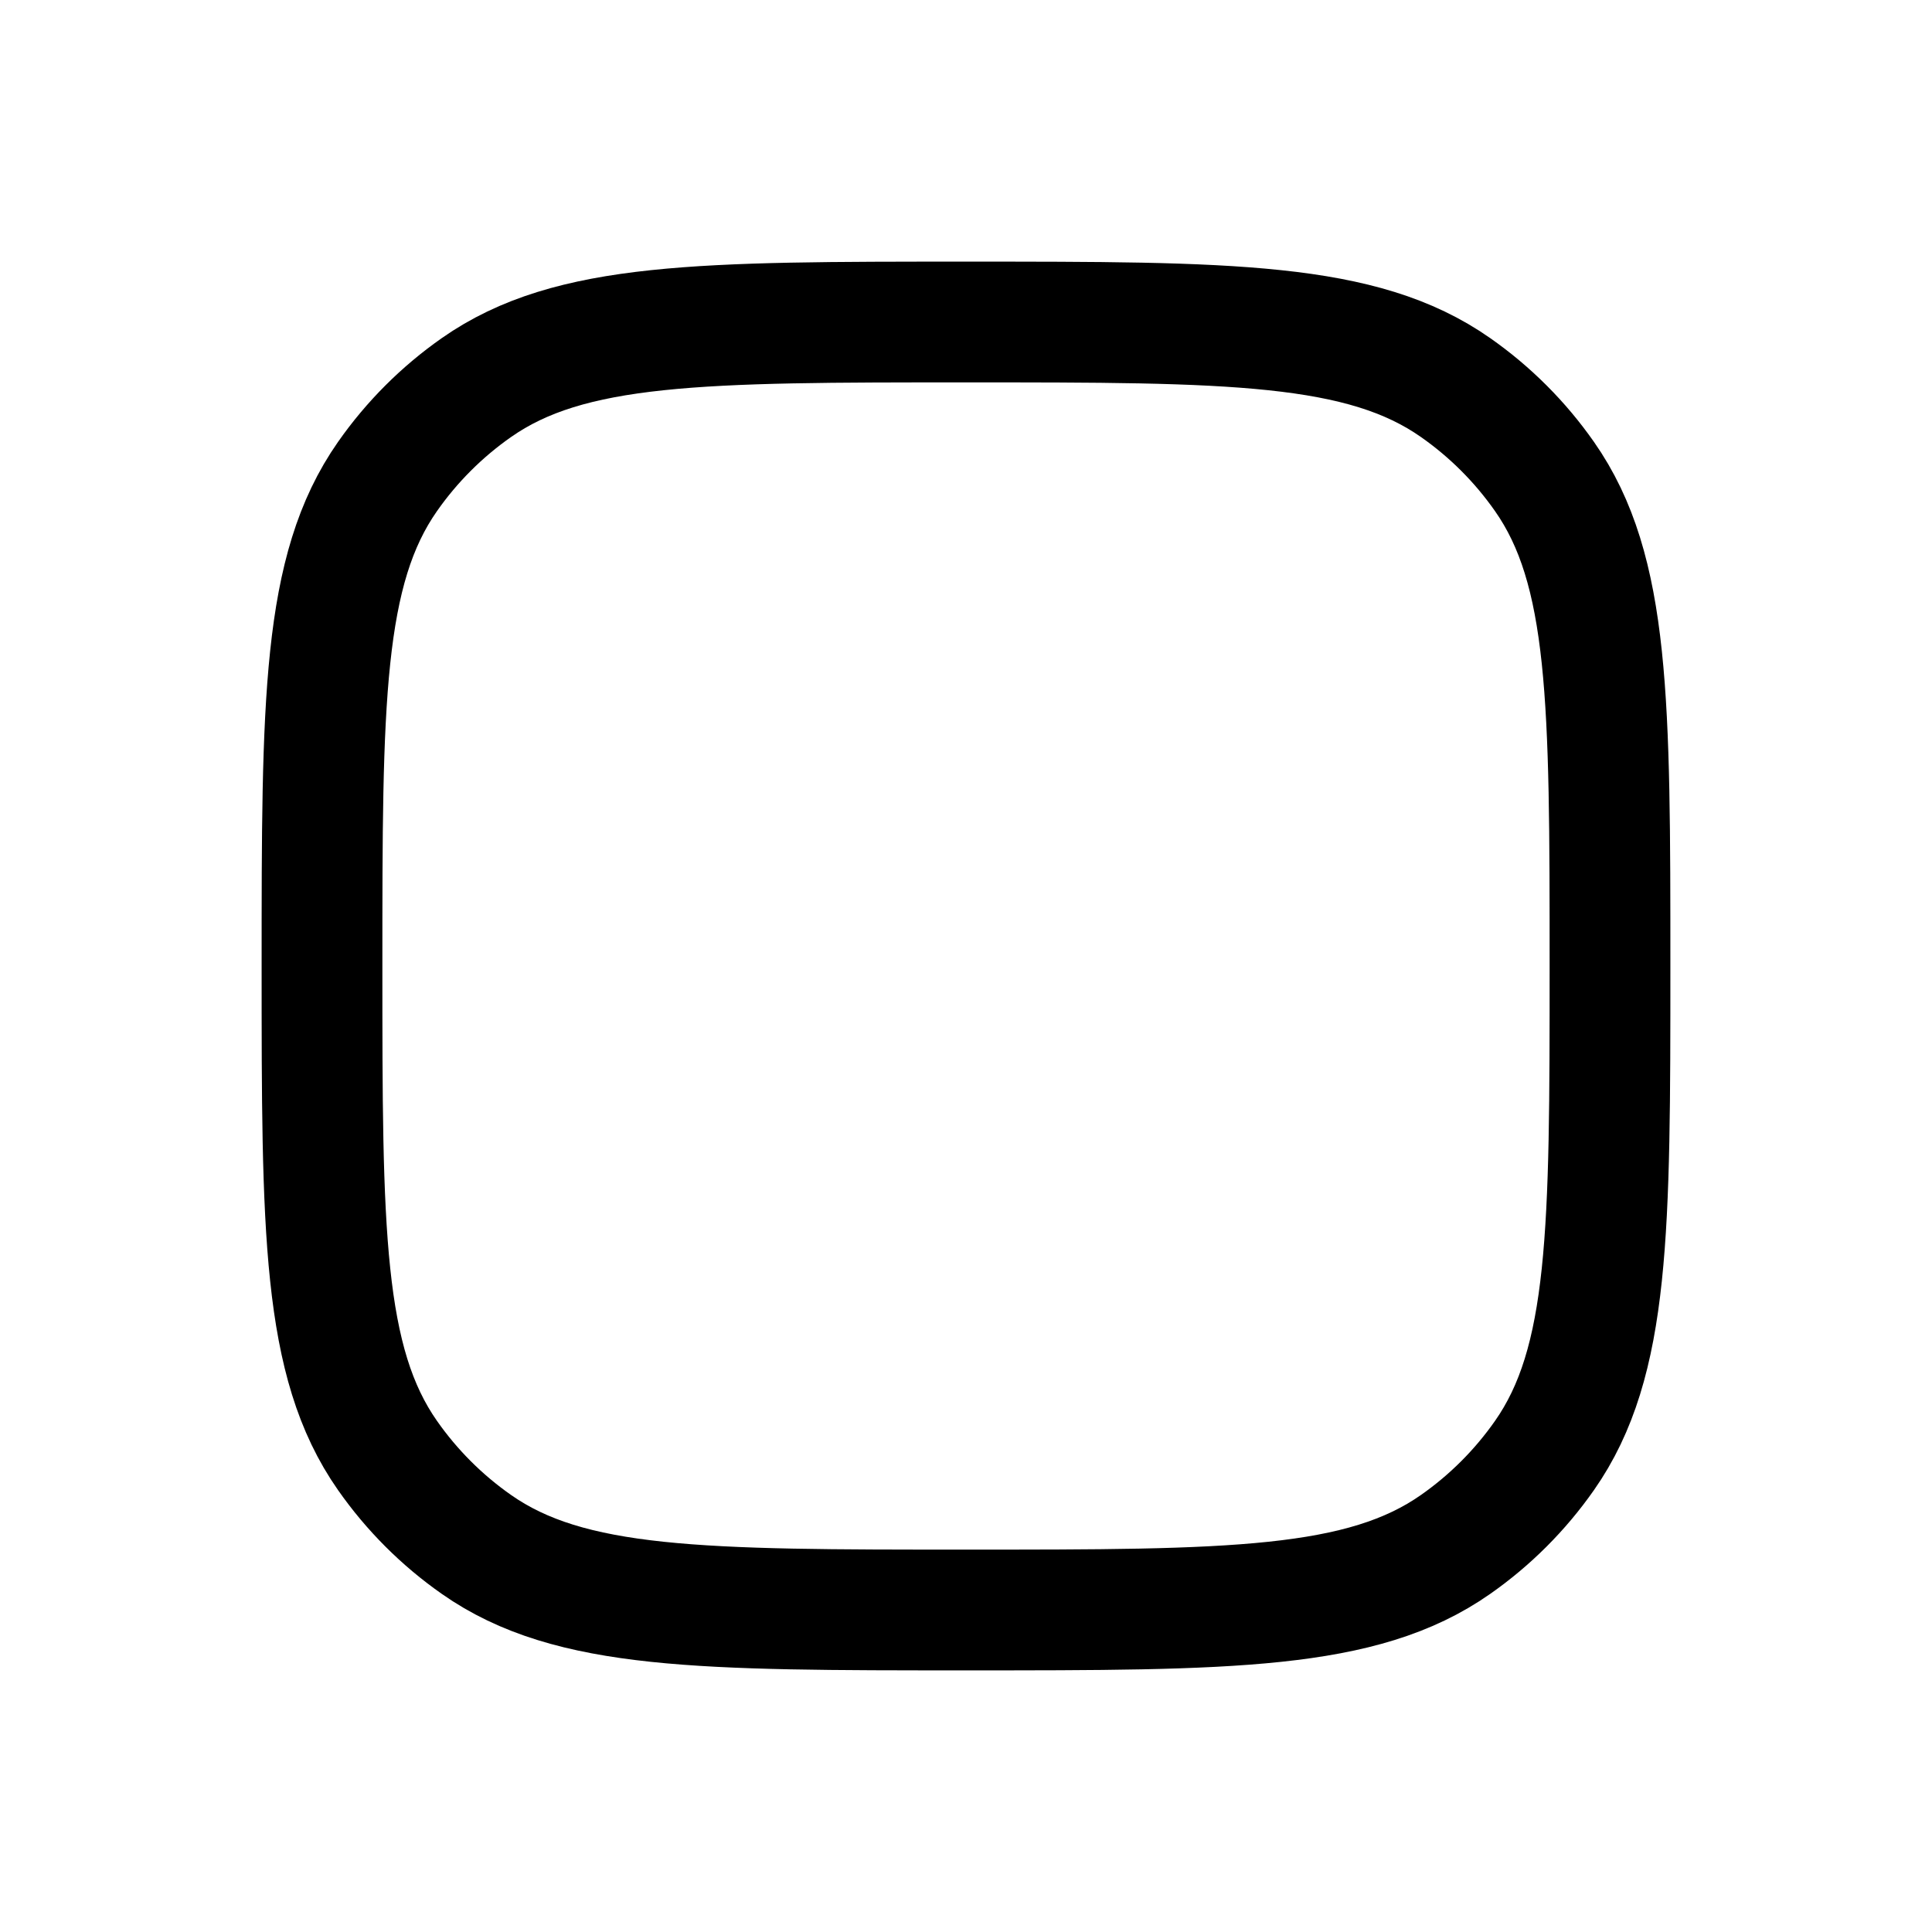
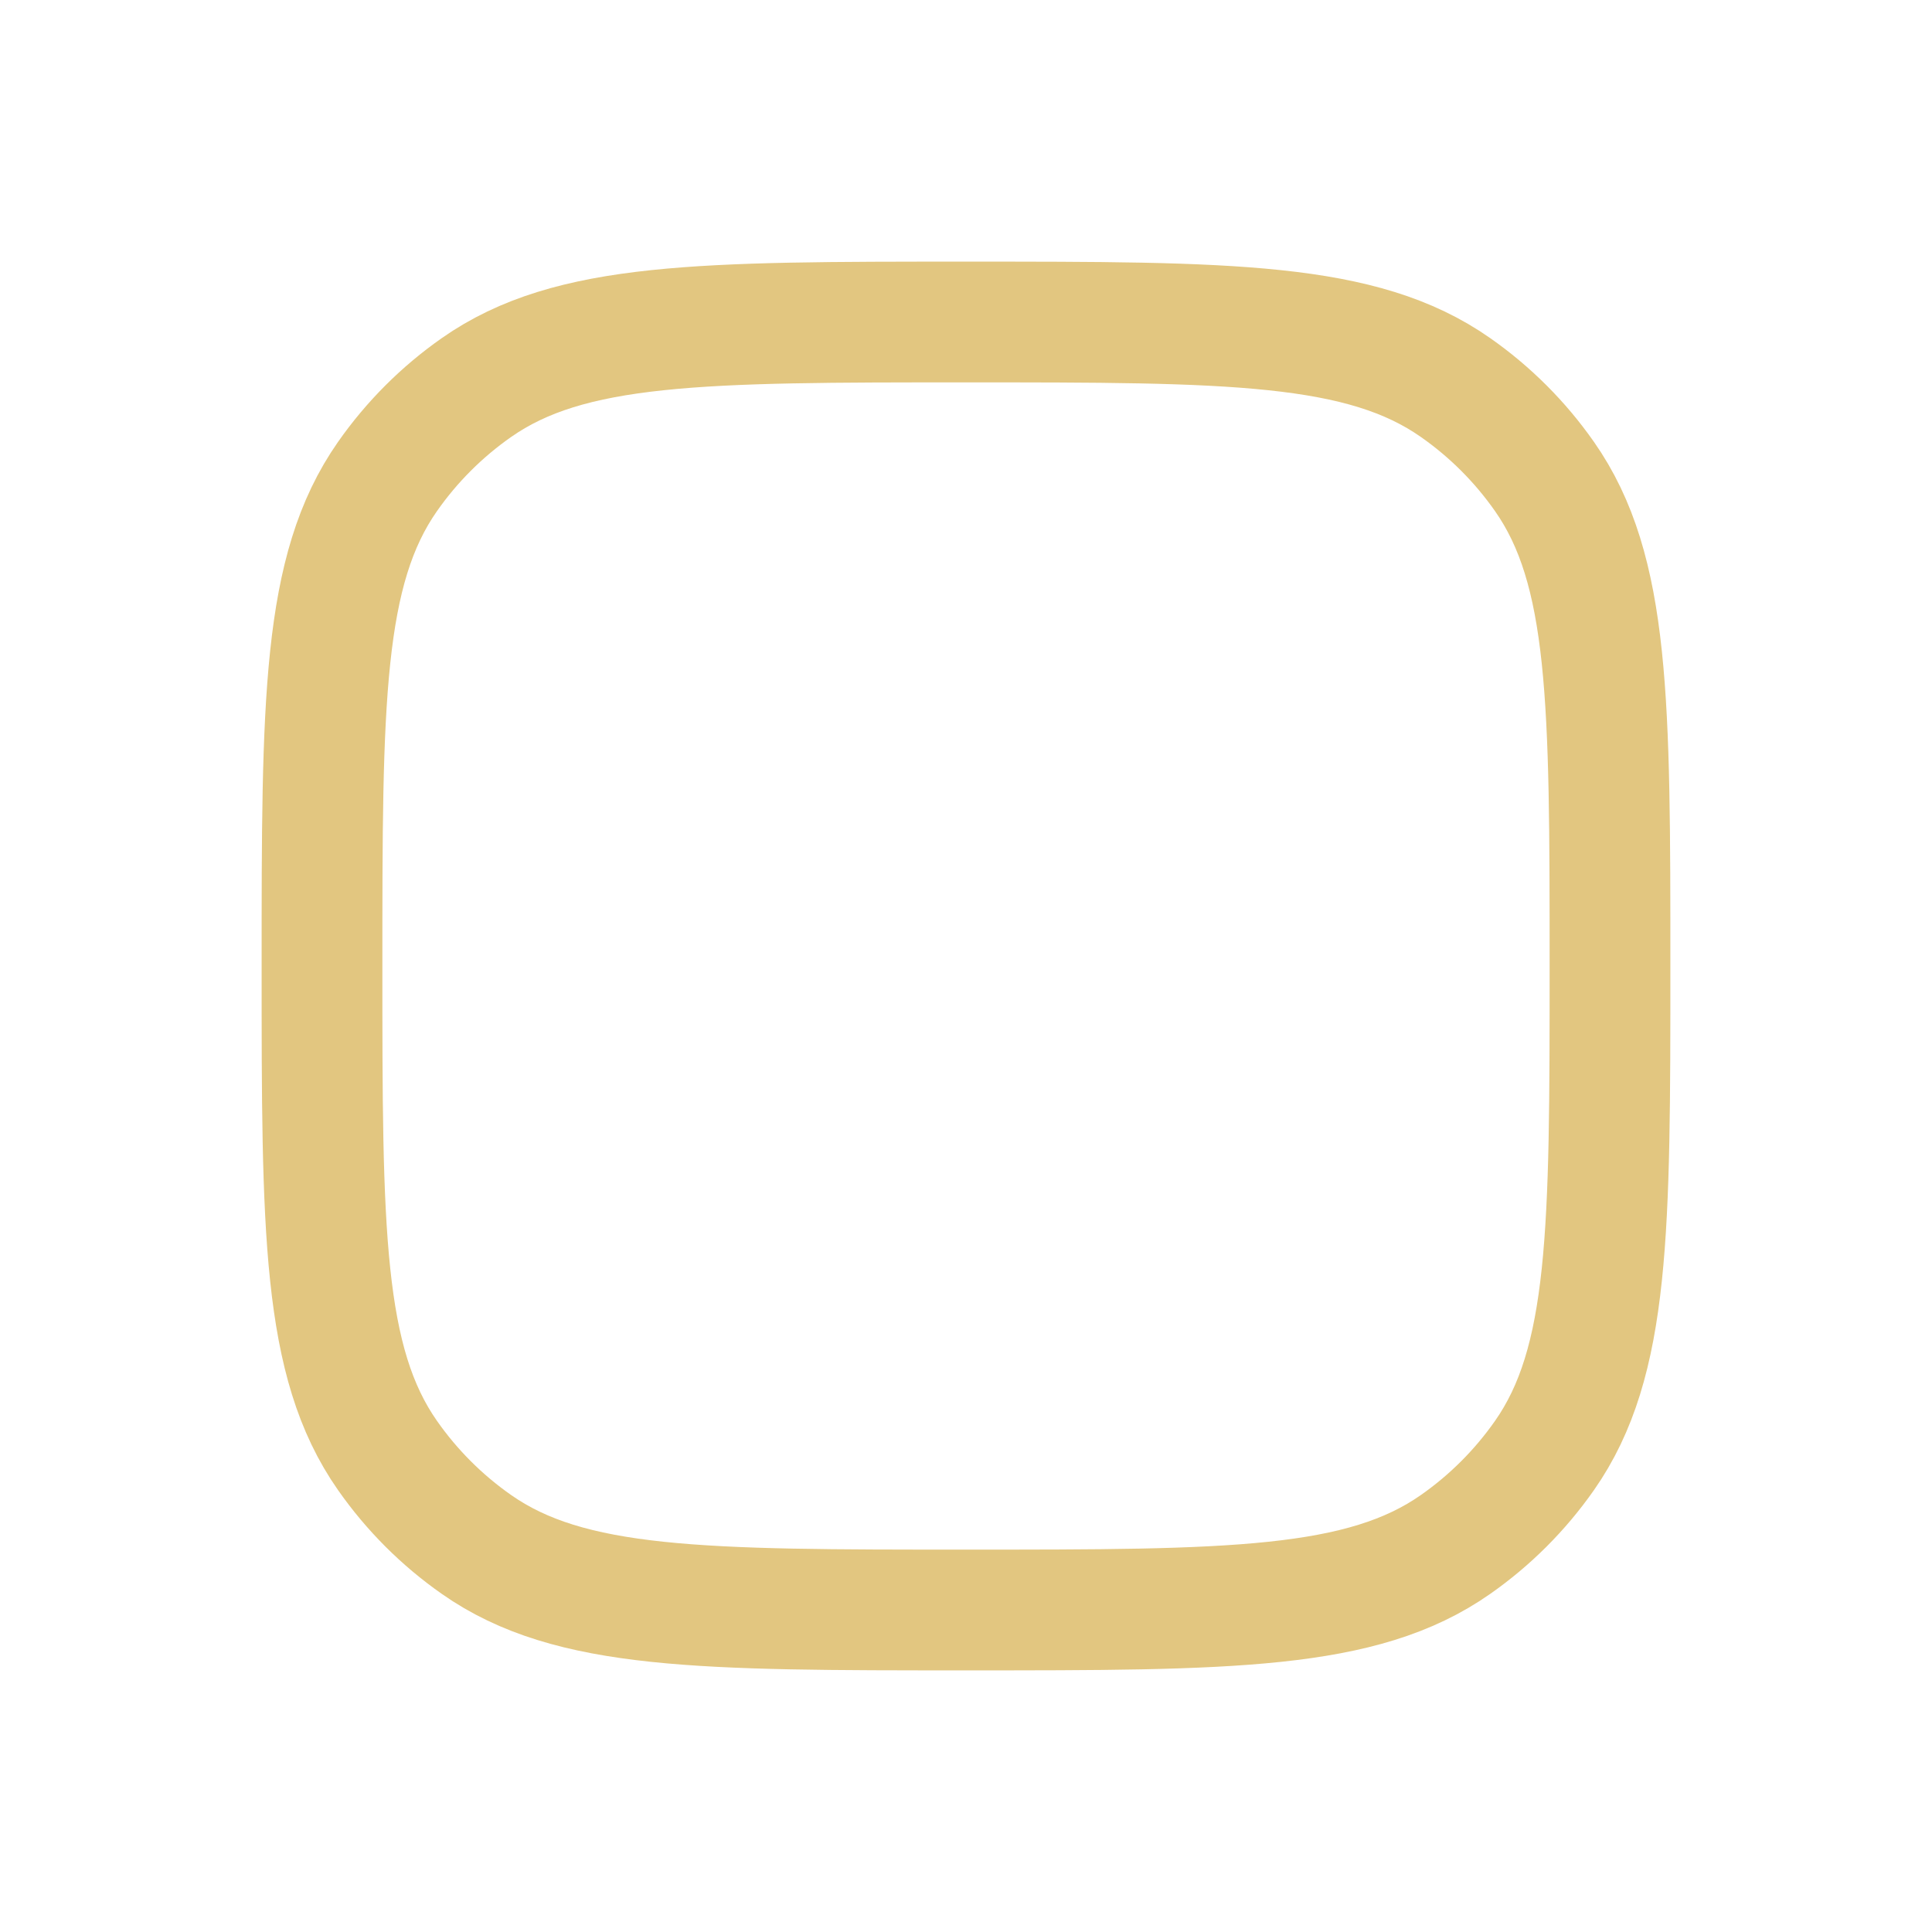
<svg xmlns="http://www.w3.org/2000/svg" viewBox="0 0 24 24" width="24" height="24" color="#000000" fill="none">
-   <path d="M4 12C4 8.721 4 7.081 4.814 5.919C5.115 5.489 5.489 5.115 5.919 4.814C7.081 4 8.721 4 12 4C15.279 4 16.919 4 18.081 4.814C18.511 5.115 18.885 5.489 19.186 5.919C20 7.081 20 8.721 20 12C20 15.279 20 16.919 19.186 18.081C18.885 18.511 18.511 18.885 18.081 19.186C16.919 20 15.279 20 12 20C8.721 20 7.081 20 5.919 19.186C5.489 18.885 5.115 18.511 4.814 18.081C4 16.919 4 15.279 4 12Z" stroke="currentColor" stroke-width="1.5" />
+   <path d="M4 12C4 8.721 4 7.081 4.814 5.919C5.115 5.489 5.489 5.115 5.919 4.814C7.081 4 8.721 4 12 4C15.279 4 16.919 4 18.081 4.814C18.511 5.115 18.885 5.489 19.186 5.919C20 7.081 20 8.721 20 12C20 15.279 20 16.919 19.186 18.081C18.885 18.511 18.511 18.885 18.081 19.186C16.919 20 15.279 20 12 20C8.721 20 7.081 20 5.919 19.186C5.489 18.885 5.115 18.511 4.814 18.081C4 16.919 4 15.279 4 12Z" stroke="#e2c680" stroke-width="1.5" />
</svg>
